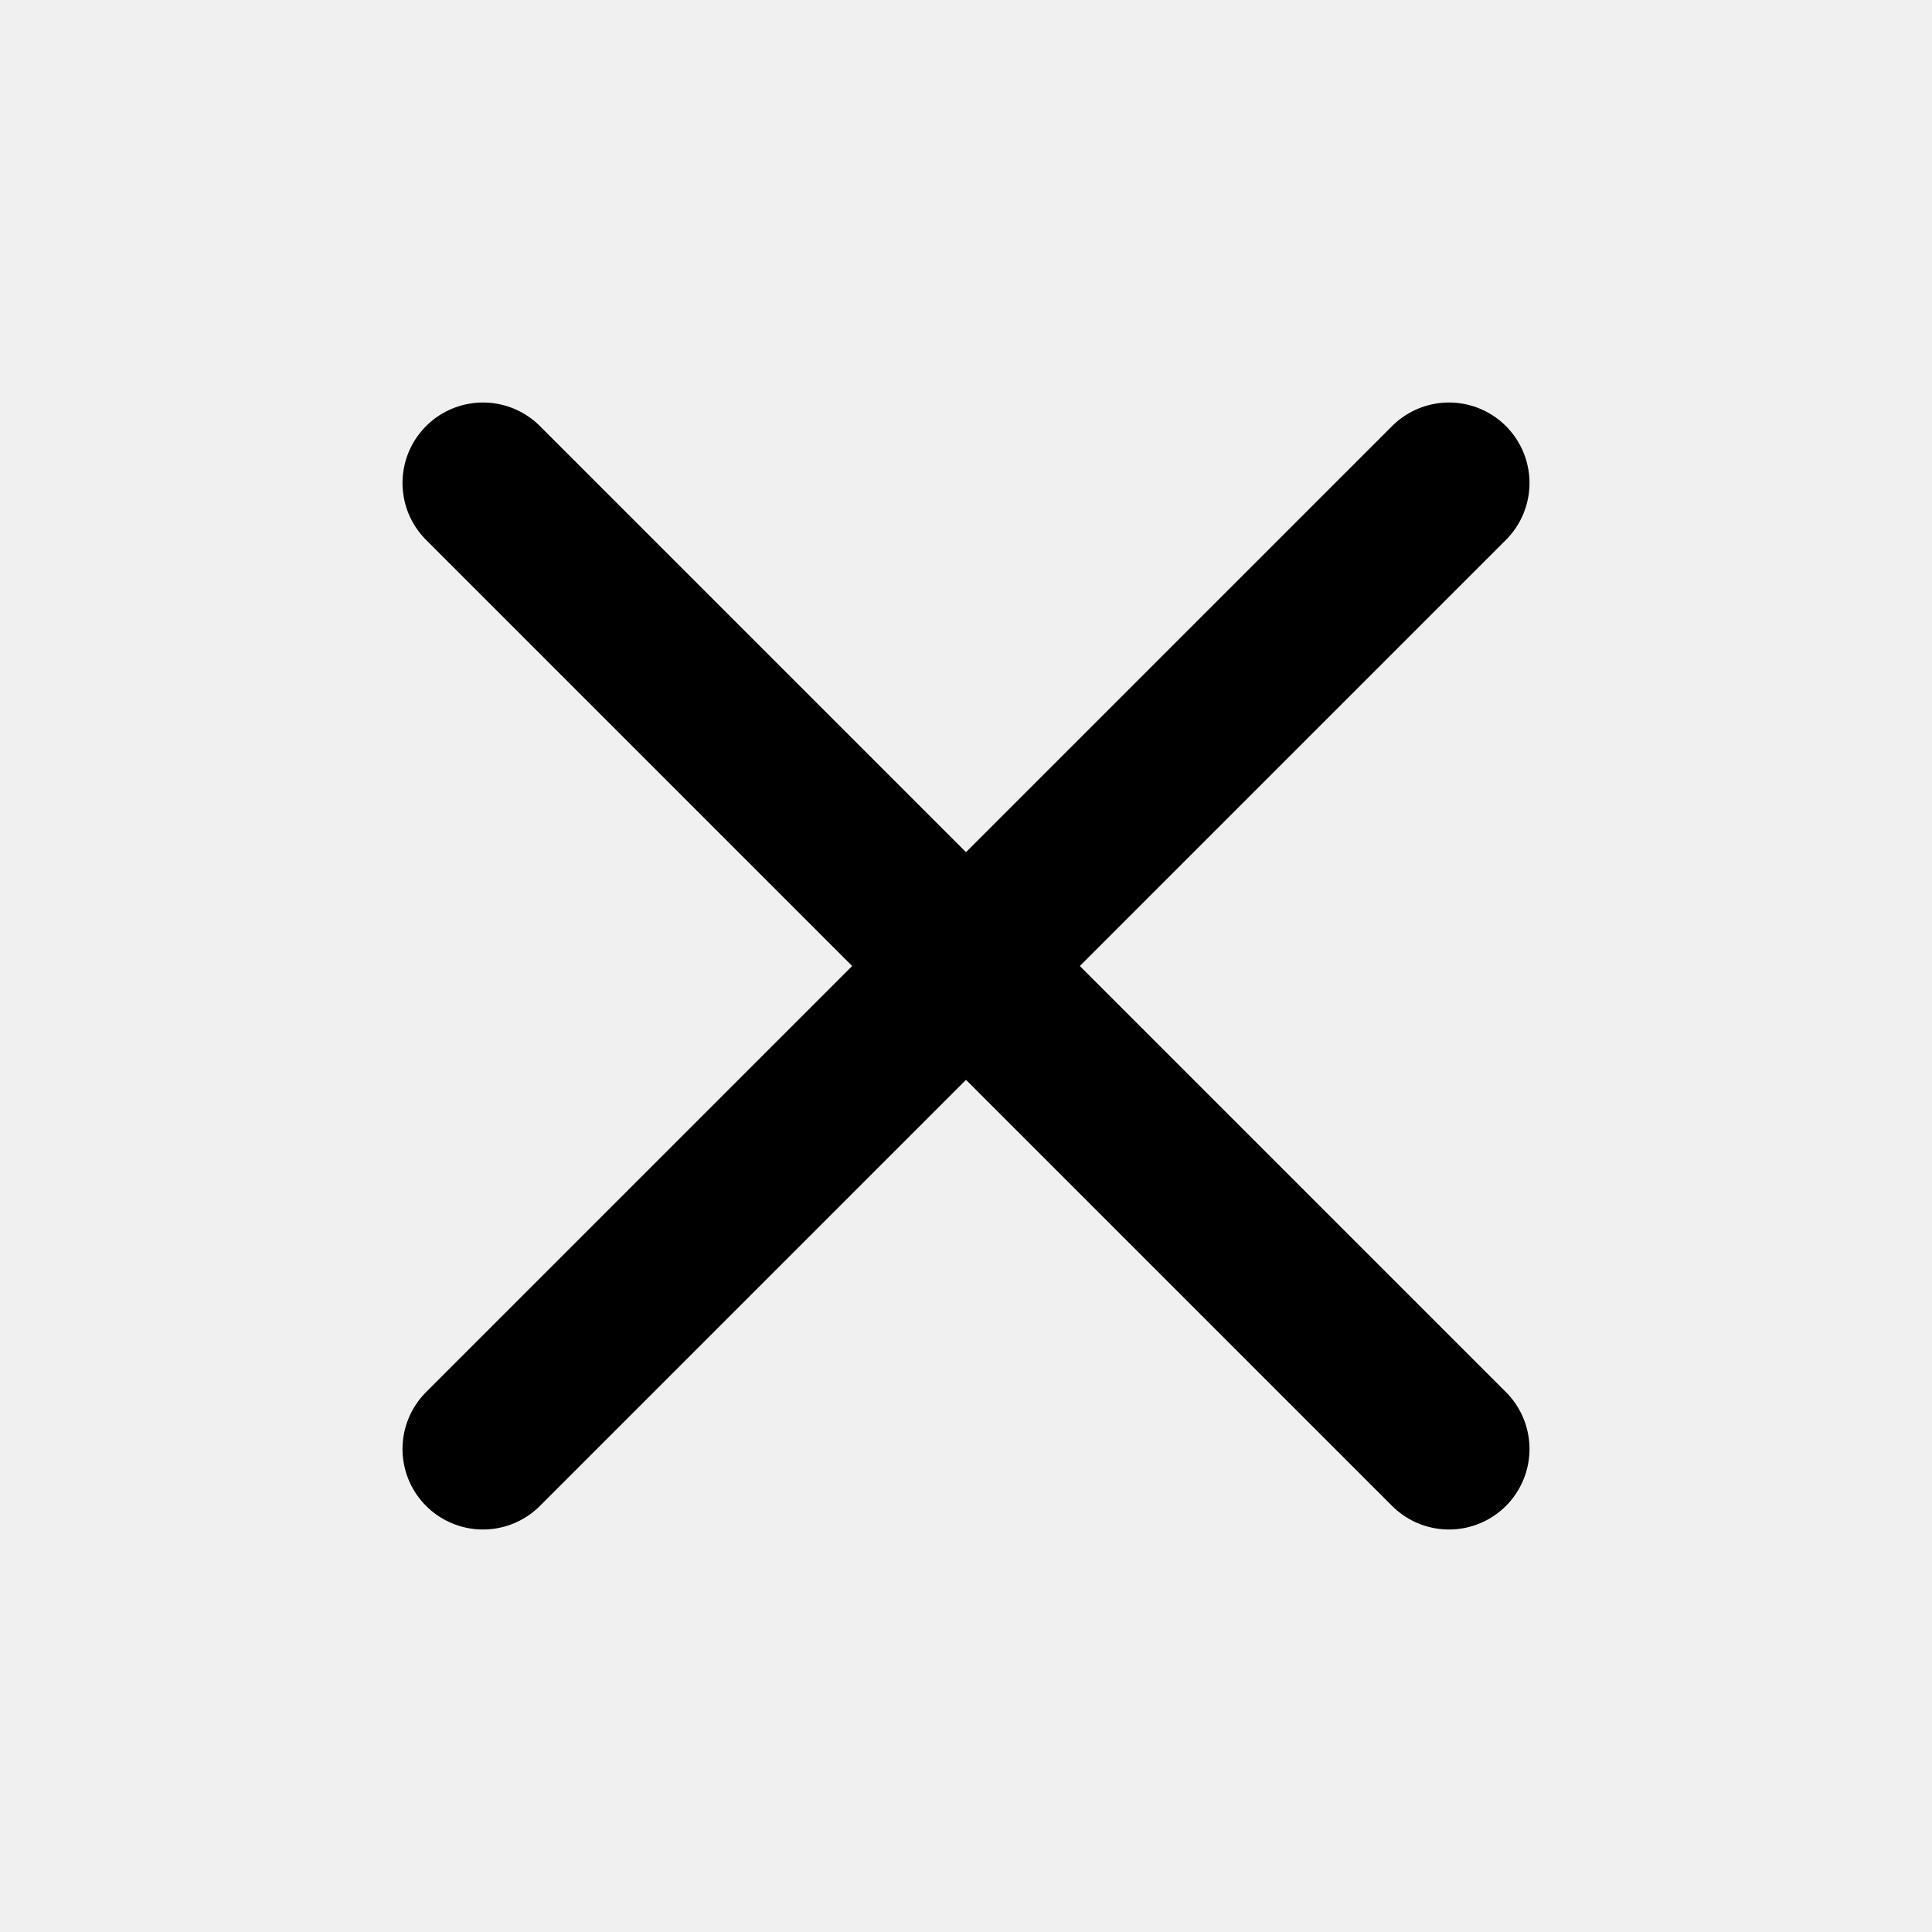
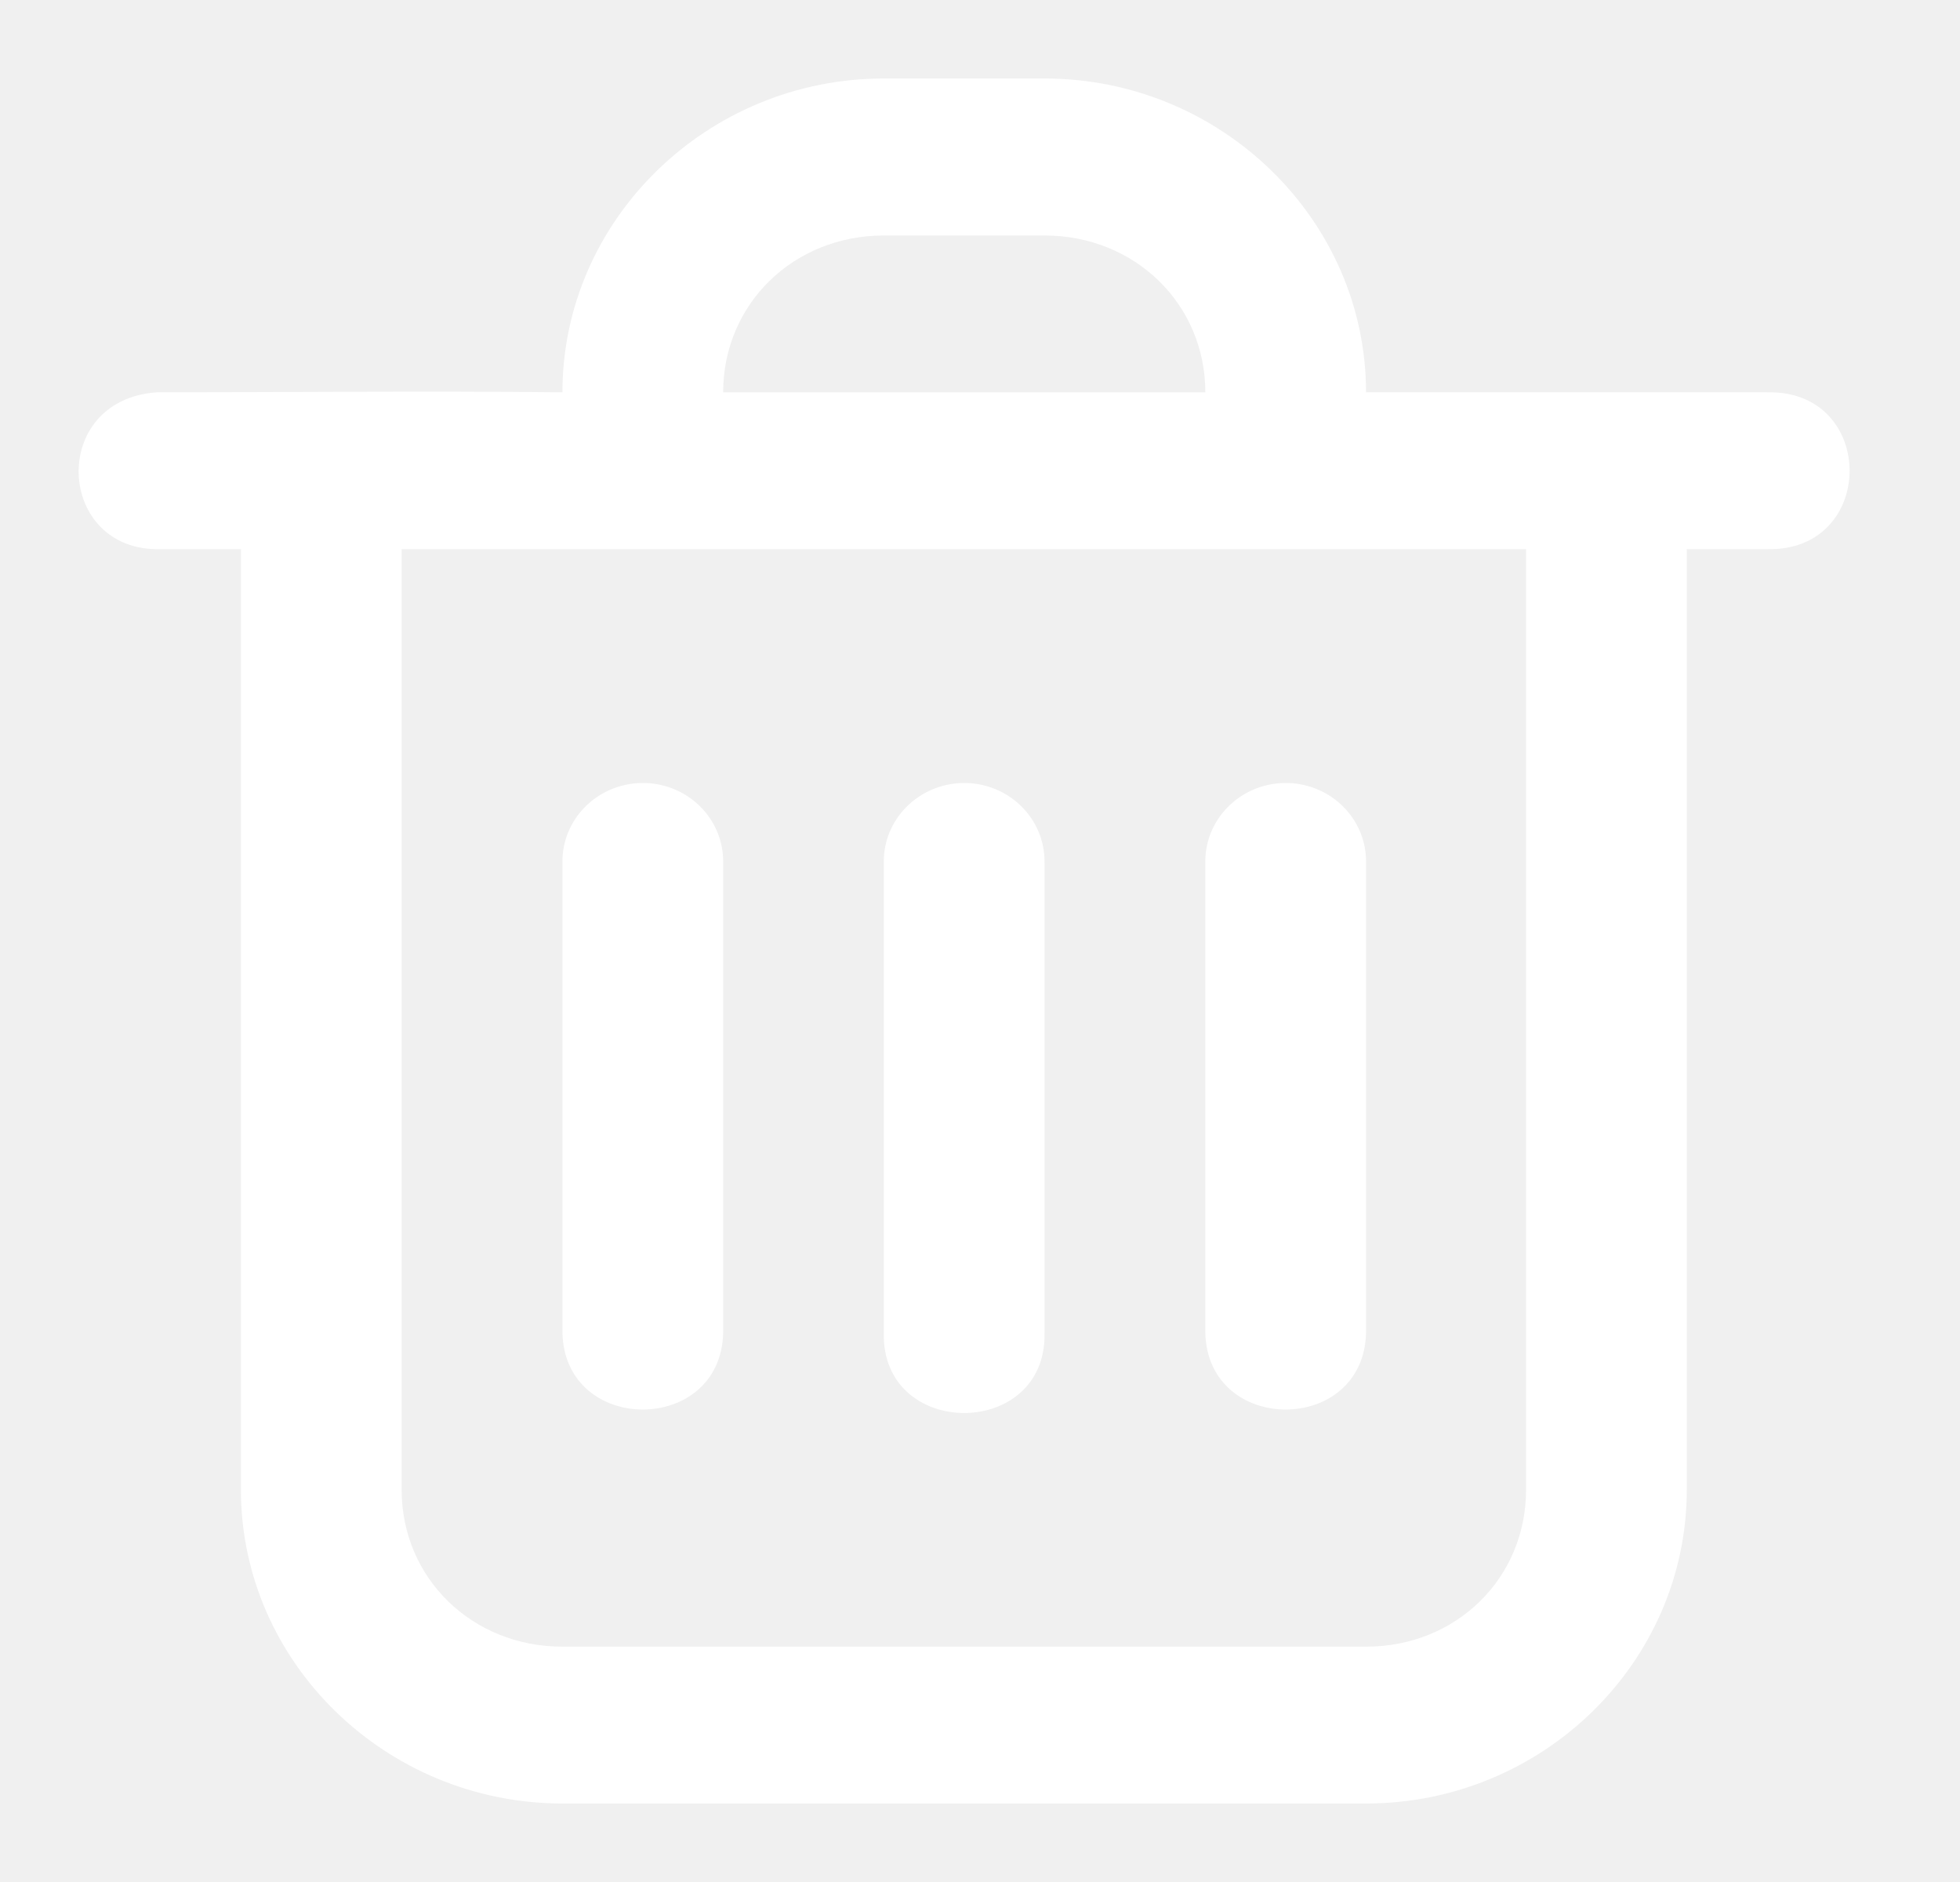
- <svg xmlns="http://www.w3.org/2000/svg" class="w-6 h-6" fill="none" stroke="currentColor" viewBox="0 0 24 24">
-   <path stroke-linecap="round" stroke-linejoin="round" stroke-width="2" d="M6 18L18 6M6 6l12 12" />
+ <svg xmlns="http://www.w3.org/2000/svg" width="25" height="24" viewBox="0 0 25 24" fill="none">
+   <path d="M11.273 1.001C9.02 1.001 7.174 2.804 7.174 5.003C5.427 4.984 3.735 5.003 2 5.003C0.612 5.099 0.714 7.042 2.052 7.003H3.073V18.999C3.073 21.198 4.921 22.999 7.174 22.999H17.424C19.677 22.999 21.515 21.198 21.515 18.999V7.003H22.544C23.941 7.033 23.941 4.973 22.544 5.003C20.83 5 19.139 5.003 17.424 5.003C17.424 2.804 15.576 1.001 13.323 1.001H11.273ZM11.273 3.003H13.323C14.476 3.003 15.374 3.878 15.374 5.003H9.224C9.224 3.878 10.12 3.003 11.273 3.003ZM5.123 7.003H19.465V18.999C19.465 20.124 18.577 20.999 17.424 20.999H7.174C6.021 20.999 5.123 20.124 5.123 18.999V7.003ZM8.179 9.985C7.613 9.997 7.163 10.453 7.174 11.005V16.997C7.204 18.301 9.194 18.301 9.224 16.997V11.005C9.235 10.437 8.761 9.974 8.179 9.985ZM12.28 9.985C11.713 9.997 11.262 10.452 11.273 11.005V16.997C11.242 18.36 13.354 18.36 13.323 16.997V11.005C13.334 10.438 12.861 9.975 12.28 9.985ZM16.379 9.985C15.813 9.997 15.363 10.453 15.374 11.005V16.997C15.404 18.301 17.394 18.301 17.424 16.997V11.005C17.435 10.437 16.961 9.974 16.379 9.985Z" fill="white" />
</svg>
